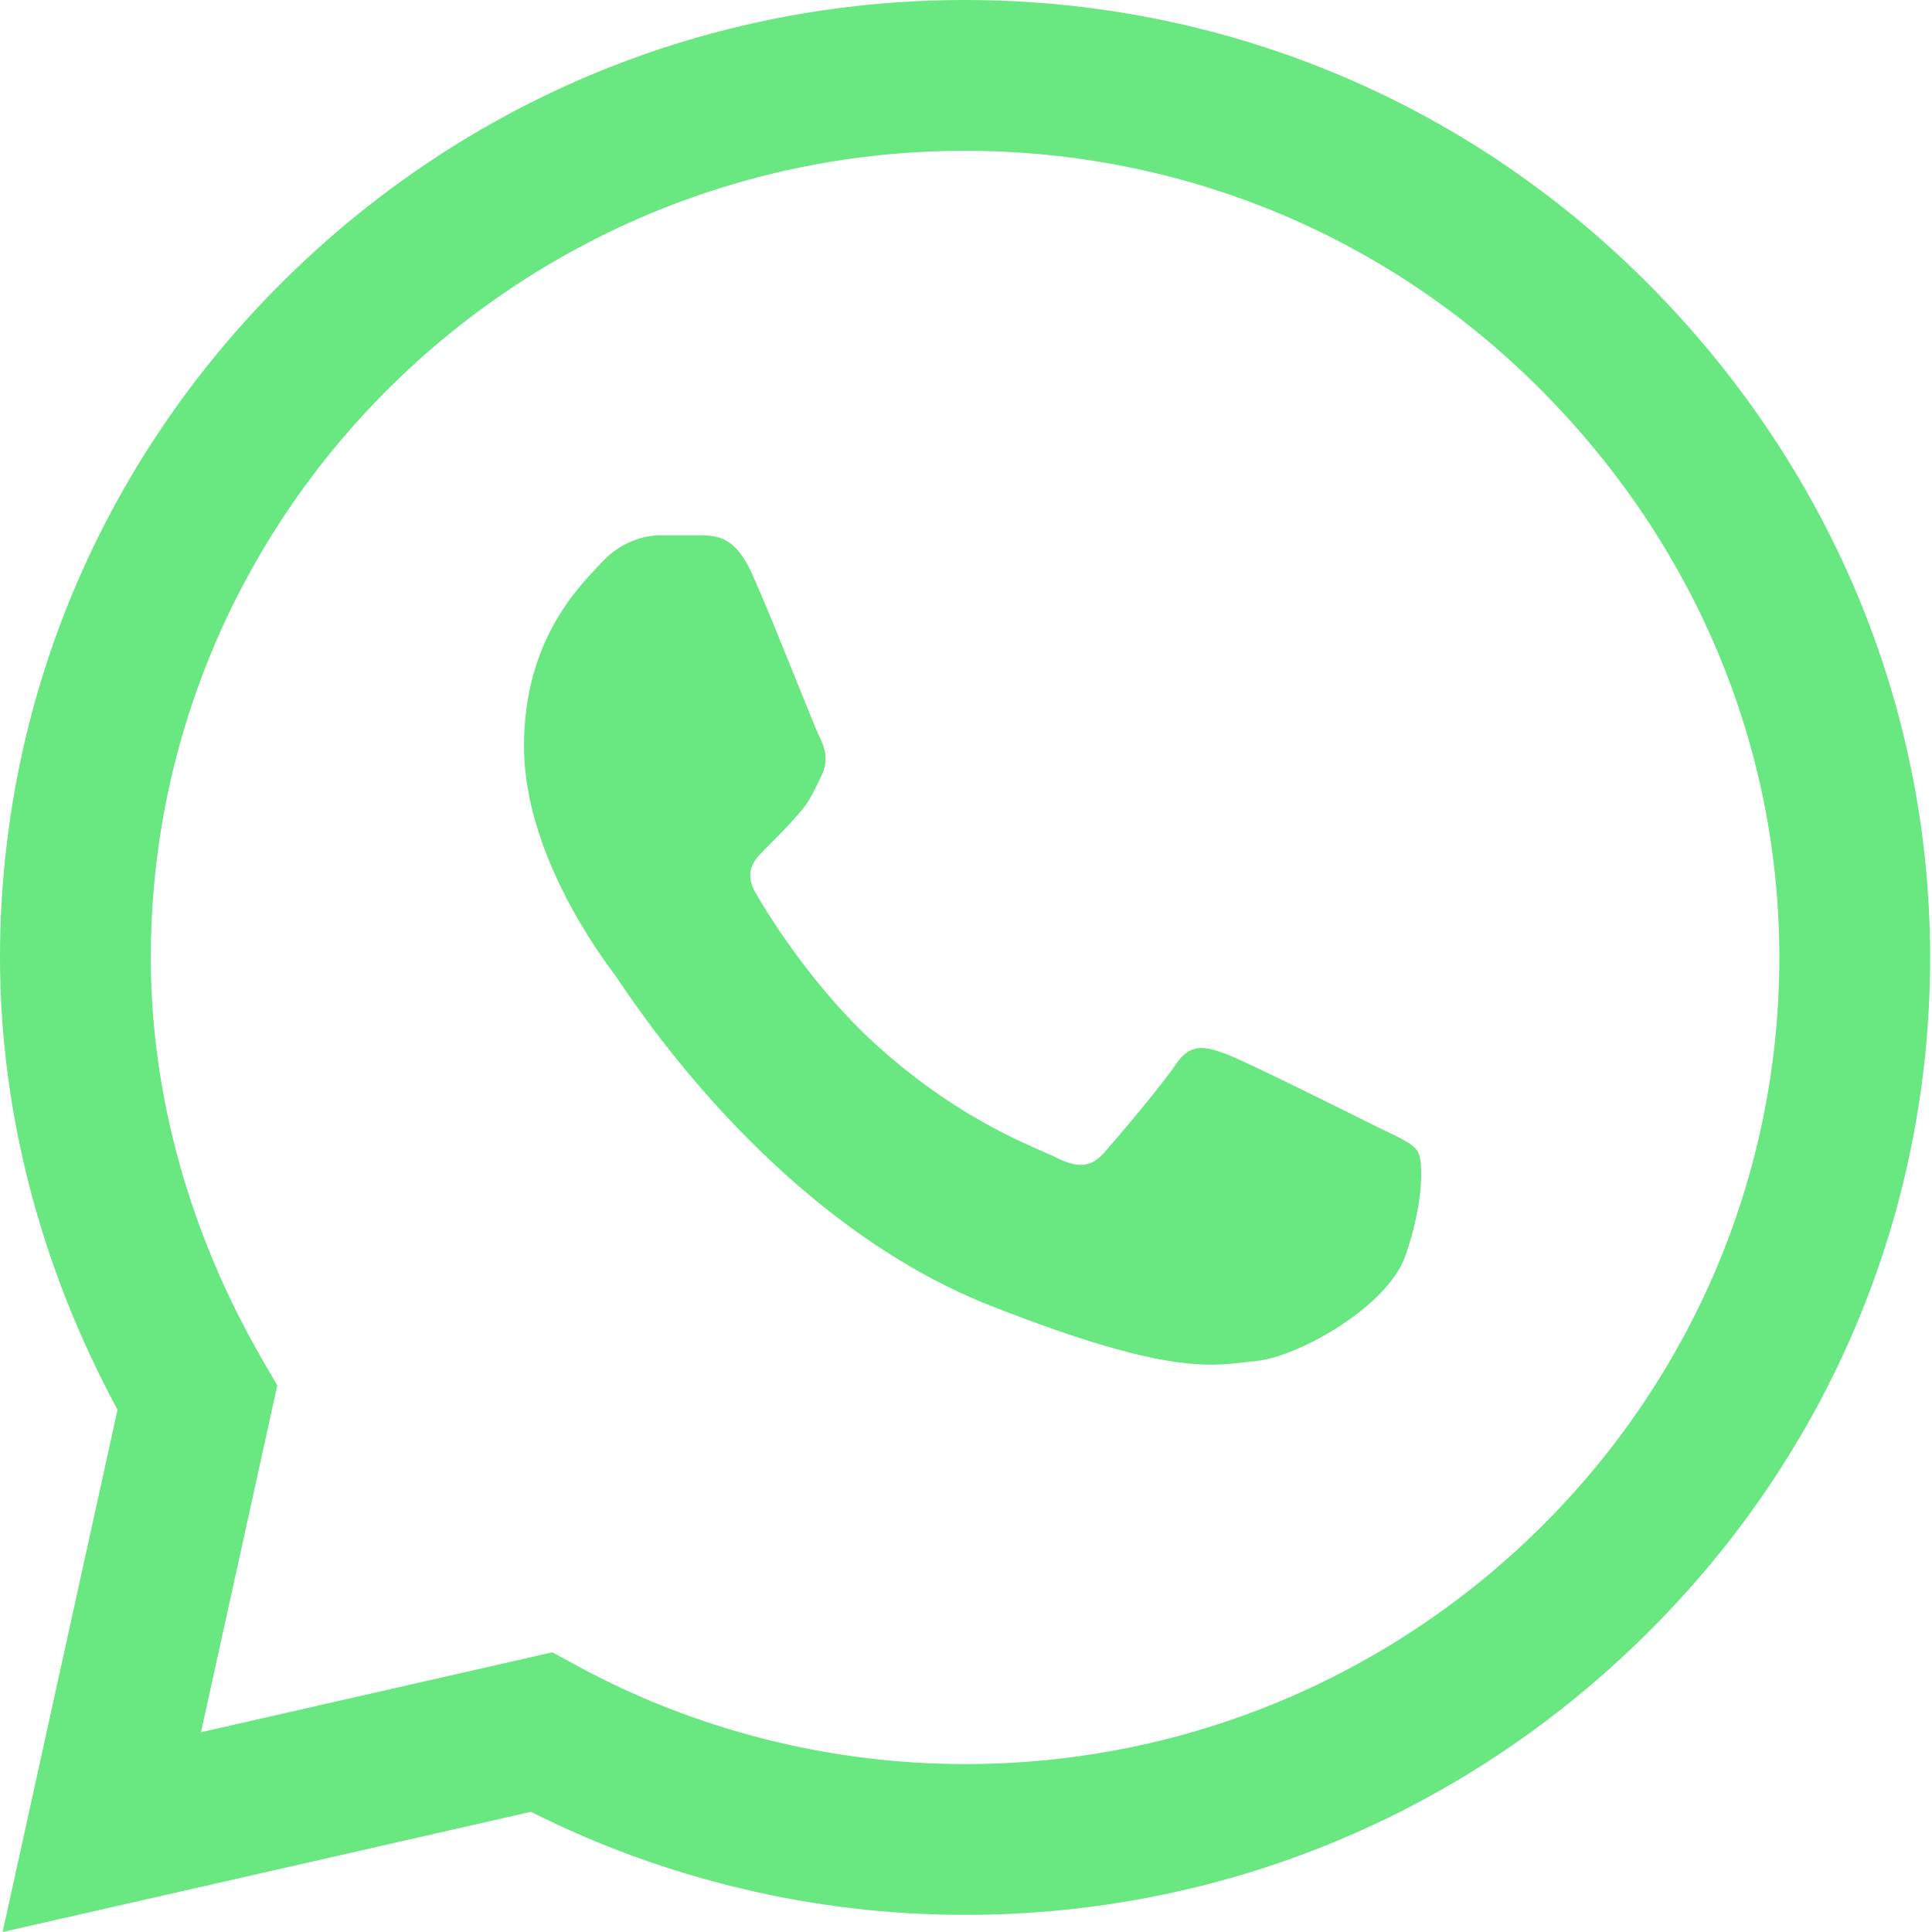
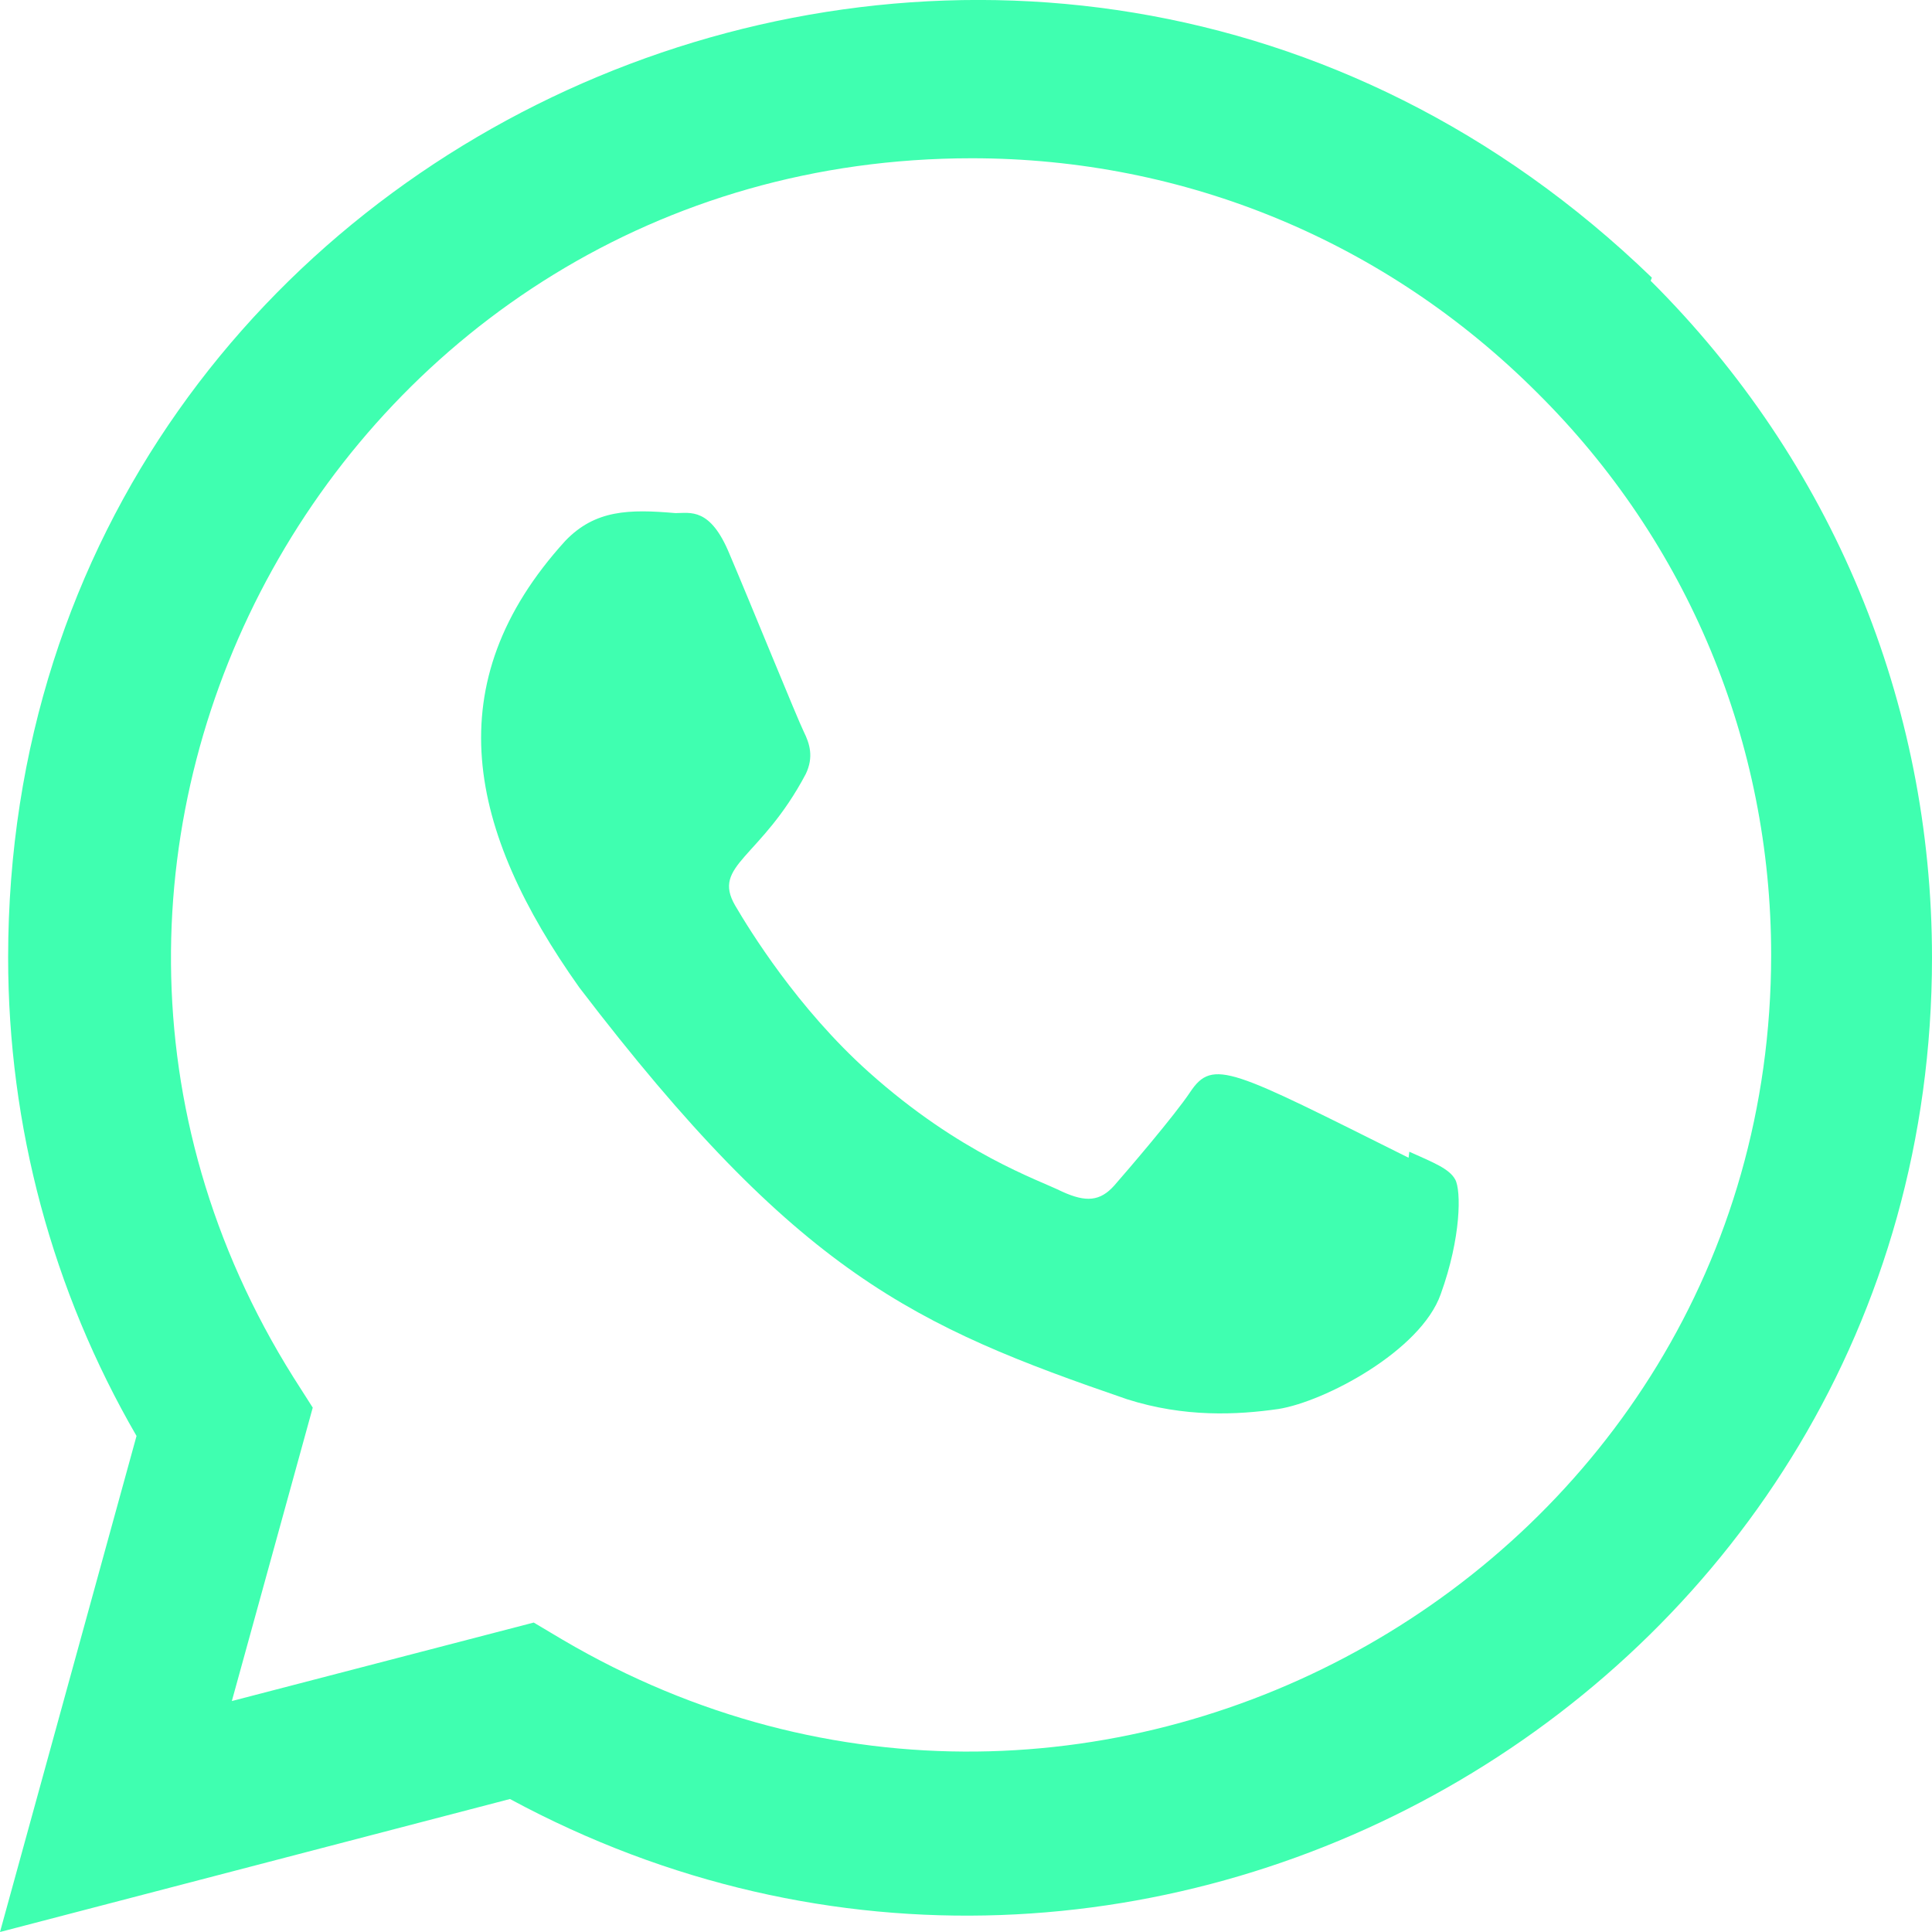
- <svg xmlns="http://www.w3.org/2000/svg" height="512px" viewBox="0 0 512 512" width="512px">
+ <svg xmlns="http://www.w3.org/2000/svg" id="Bold" enable-background="new 0 0 24 24" height="512px" viewBox="0 0 24 24" width="512px" class="">
  <g>
-     <path d="m435.922 74.352c-48.098-47.918-112.082-74.324-180.18-74.352-67.945 0-132.031 26.383-180.445 74.289-48.5 47.988-75.234 111.762-75.297 179.34v.078.047c.008 40.902 10.754 82.164 31.152 119.828l-30.453 138.418 140.012-31.848c35.461 17.871 75.027 27.293 114.934 27.309h.102c67.934 0 132.02-26.387 180.441-74.297 48.543-48.027 75.289-111.719 75.32-179.34.02-67.145-26.82-130.883-75.586-179.473zm-180.18 393.148h-.09c-35.832-.016-71.336-9.012-102.668-26.023l-6.621-3.594-93.102 21.176 20.223-91.906-3.898-6.723c-19.383-33.426-29.625-70.324-29.625-106.719.074-117.801 96.863-213.75 215.773-213.75 57.445.023 111.422 22.293 151.984 62.699 41.176 41.031 63.844 94.711 63.824 151.152-.047 117.828-96.855 213.688-215.801 213.688zm0 0" data-original="#000000" class="active-path" data-old_color="#000000" fill="#69E781" />
-     <path d="m186.152 141.863h-11.211c-3.902 0-10.238 1.461-15.598 7.293-5.363 5.836-20.477 19.941-20.477 48.629s20.965 56.406 23.887 60.301c2.926 3.891 40.469 64.641 99.93 88.012 49.418 19.422 59.477 15.559 70.199 14.586 10.727-.969 34.613-14.102 39.488-27.715s4.875-25.285 3.414-27.723c-1.465-2.43-5.367-3.887-11.215-6.801-5.852-2.918-34.523-17.262-39.887-19.211-5.363-1.941-9.262-2.914-13.164 2.926-3.902 5.828-15.391 19.312-18.805 23.203-3.41 3.895-6.824 4.383-12.676 1.465-5.852-2.926-24.5-9.191-46.848-29.051-17.395-15.457-29.465-35.168-32.879-41.004-3.41-5.832-.363-8.988 2.57-11.898 2.629-2.609 6.18-6.18 9.105-9.582 2.922-3.406 3.754-5.836 5.707-9.727 1.949-3.891.973-7.297-.488-10.211-1.465-2.918-12.691-31.75-17.895-43.281h.004c-4.383-9.711-8.996-10.039-13.164-10.211zm0 0" data-original="#000000" class="active-path" data-old_color="#000000" fill="#69E781" />
+     <path d="m17.507 14.307-.009.075c-2.199-1.096-2.429-1.242-2.713-.816-.197.295-.771.964-.944 1.162-.175.195-.349.21-.646.075-.3-.15-1.263-.465-2.403-1.485-.888-.795-1.484-1.77-1.66-2.07-.293-.506.32-.578.878-1.634.1-.21.049-.375-.025-.524-.075-.15-.672-1.62-.922-2.206-.24-.584-.487-.51-.672-.51-.576-.05-.997-.042-1.368.344-1.614 1.774-1.207 3.604.174 5.55 2.714 3.552 4.16 4.206 6.804 5.114.714.227 1.365.195 1.88.121.574-.091 1.767-.721 2.016-1.426.255-.705.255-1.29.18-1.425-.074-.135-.27-.21-.57-.345z" data-original="#000000" class="active-path" data-old_color="#000000" fill="#3FFFB0" />
+     <path d="m20.52 3.449c-7.689-7.433-20.414-2.042-20.419 8.444 0 2.096.549 4.14 1.595 5.945l-1.696 6.162 6.335-1.652c7.905 4.27 17.661-1.4 17.665-10.449 0-3.176-1.24-6.165-3.495-8.411zm1.482 8.417c-.006 7.633-8.385 12.4-15.012 8.504l-.36-.214-3.75.975 1.005-3.645-.239-.375c-4.124-6.565.614-15.145 8.426-15.145 2.654 0 5.145 1.035 7.021 2.91 1.875 1.859 2.909 4.35 2.909 6.99z" data-original="#000000" class="active-path" data-old_color="#000000" fill="#3FFFB0" />
  </g>
</svg>
